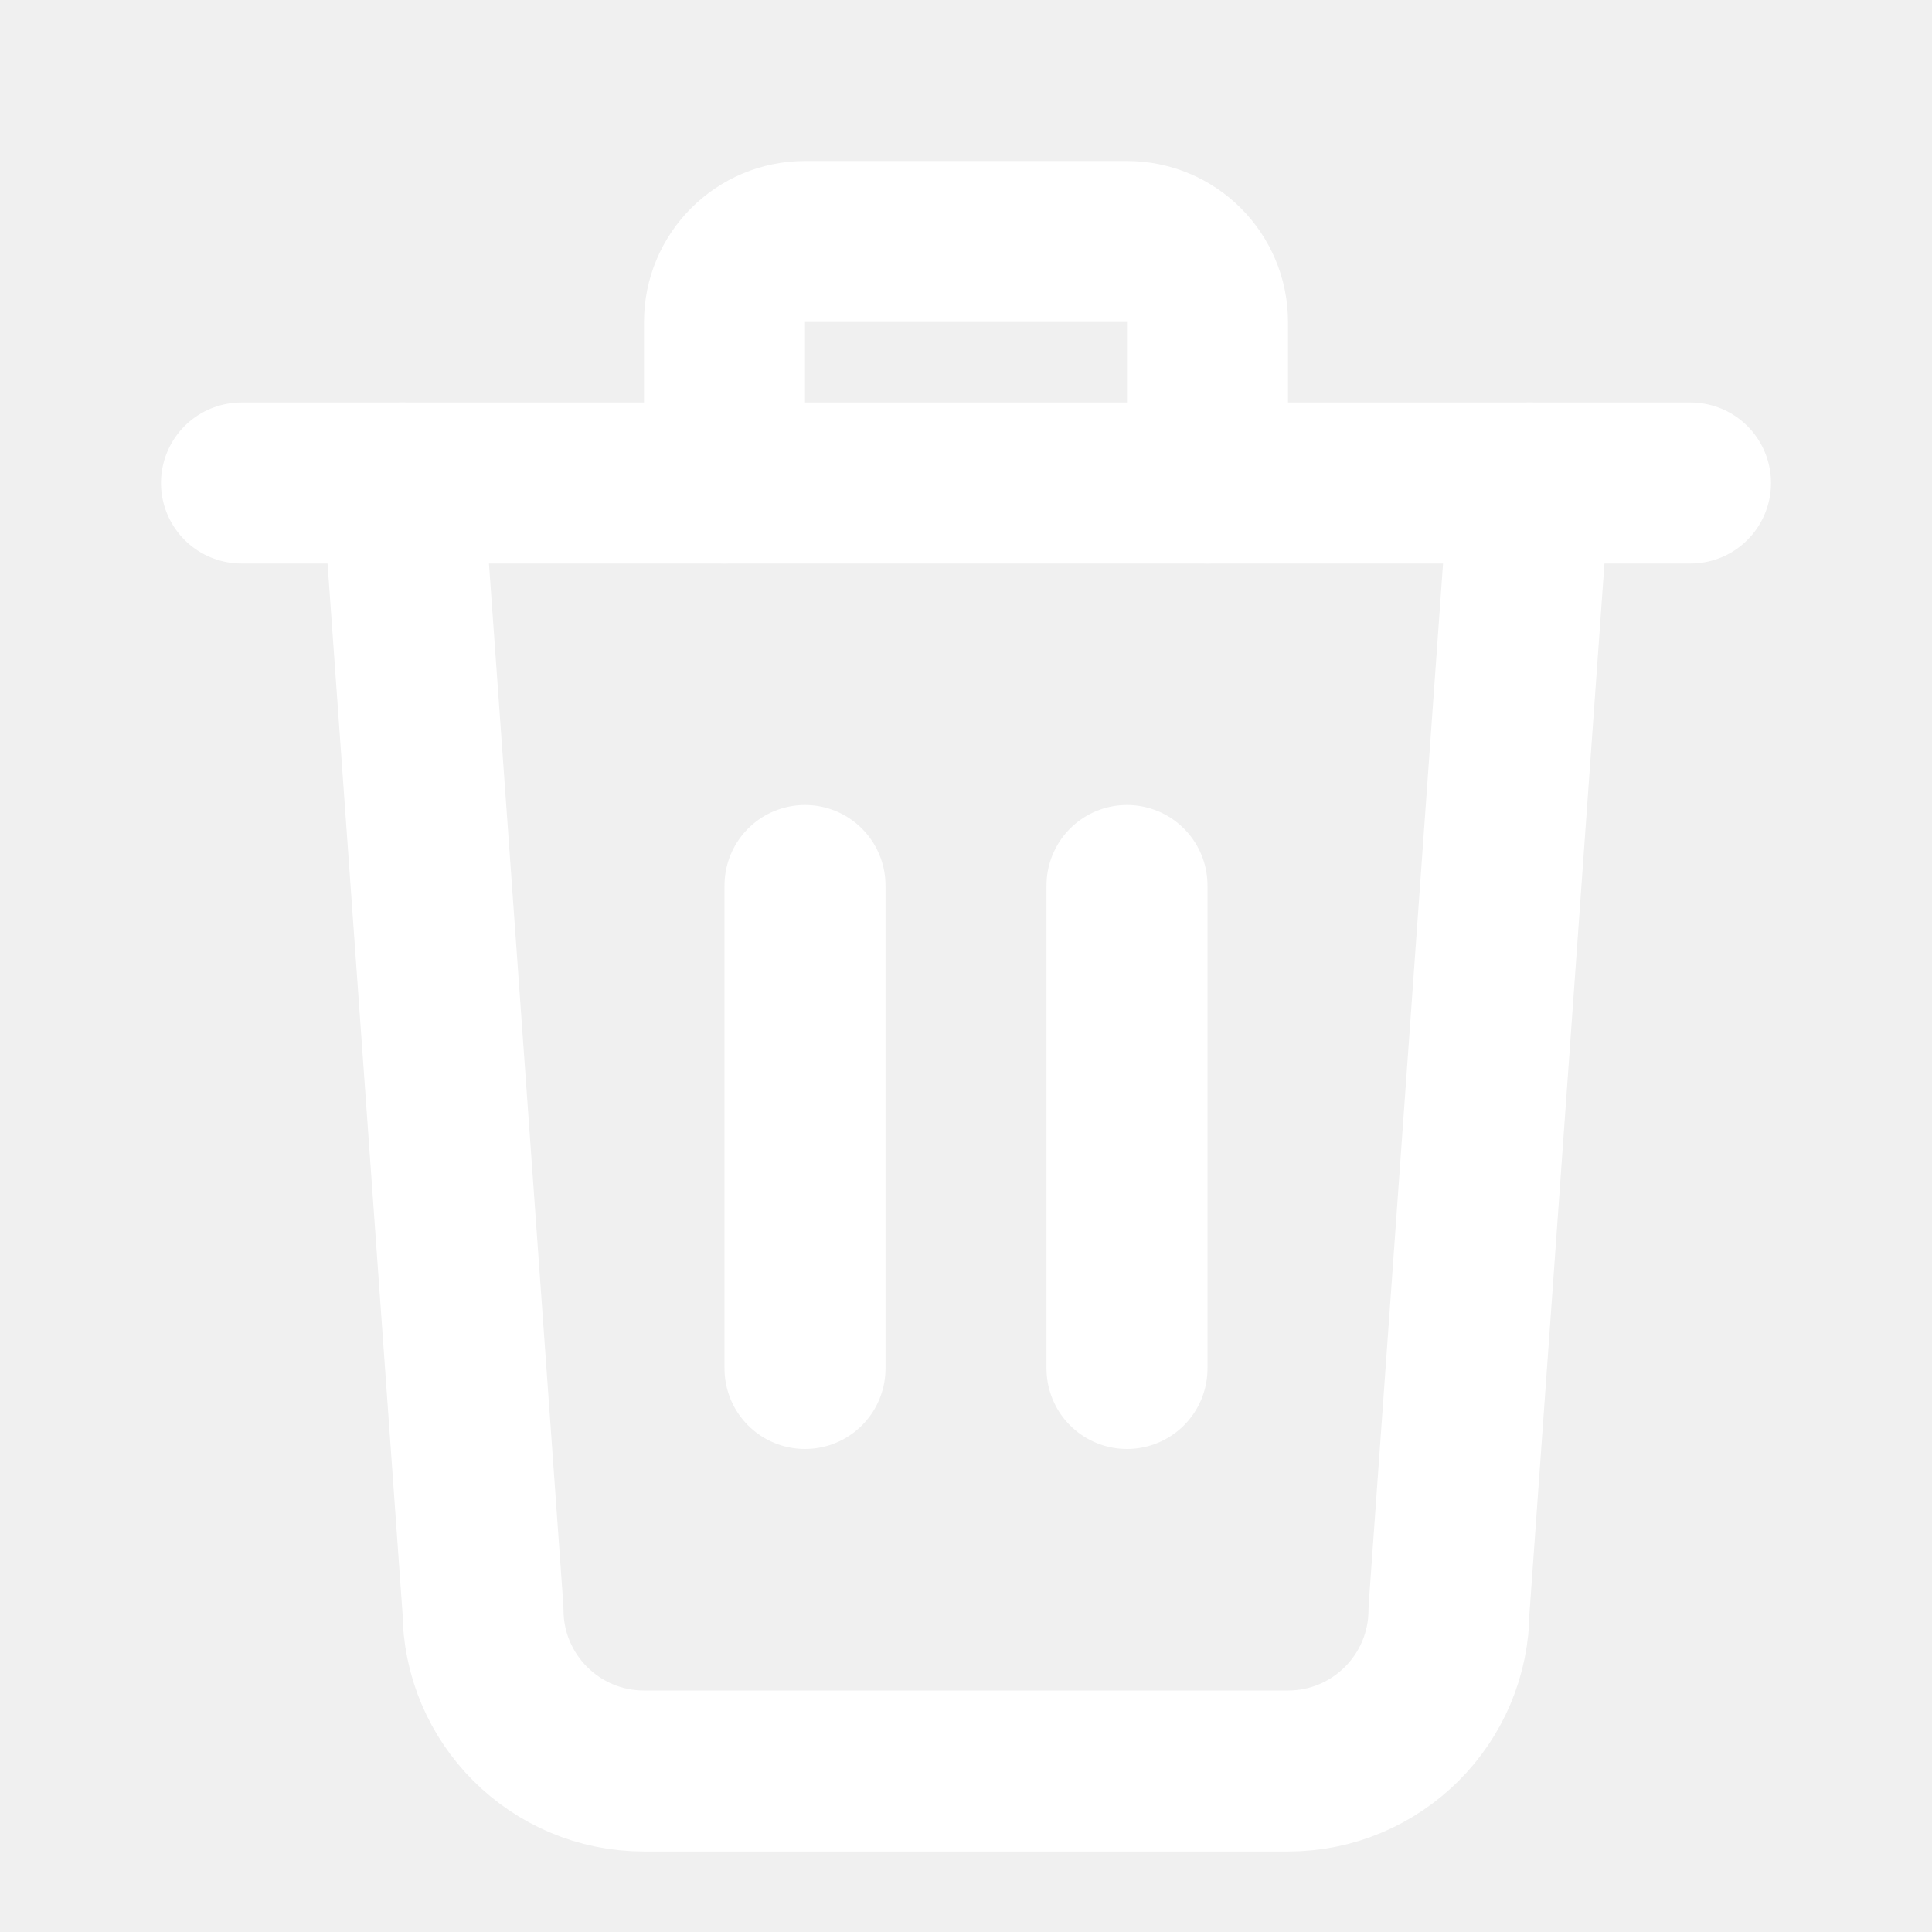
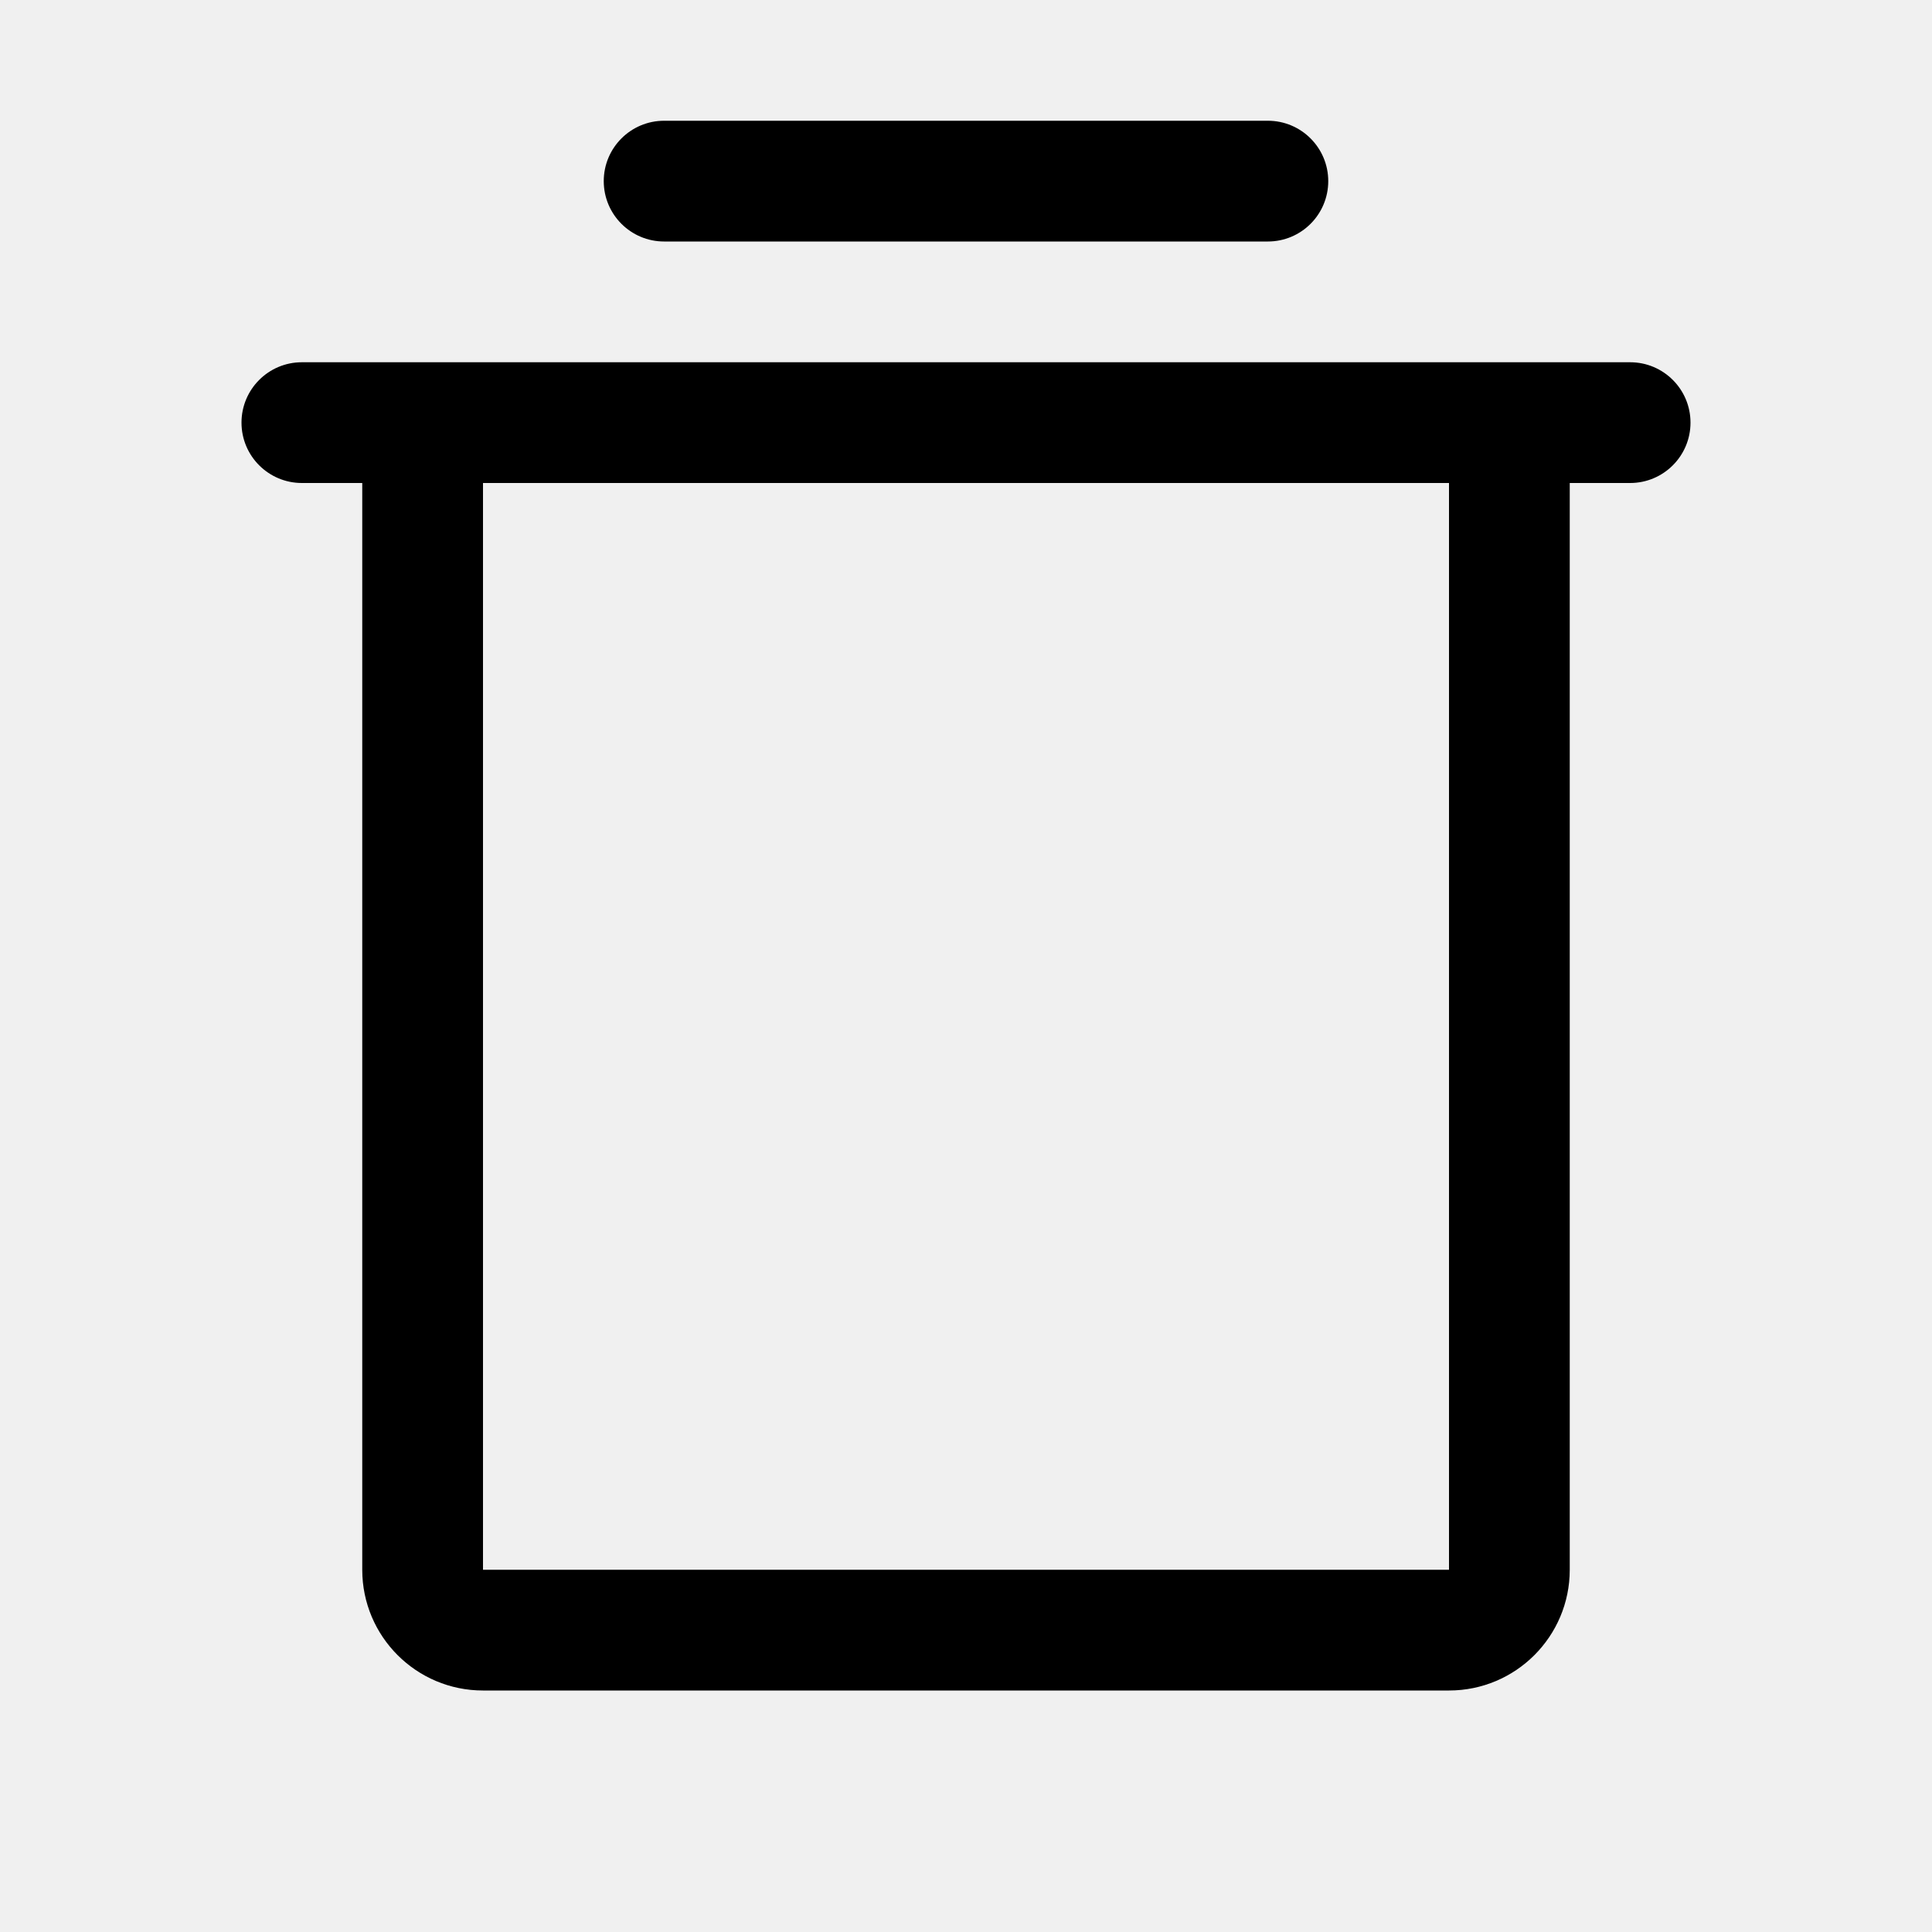
- <svg xmlns="http://www.w3.org/2000/svg" width="24" height="24" viewBox="0 0 24 24" fill="none" stroke="white" stroke-width="2" stroke-linecap="round" stroke-linejoin="round">
-   <polyline points="3 6 5 6 21 6" />
-   <path d="M19 6l-1 14a2 2 0 0 1-2 2H8a2 2 0 0 1-2-2L5 6" />
-   <path d="M10 11v6" />
-   <path d="M14 11v6" />
-   <path d="M9 6V4a1 1 0 0 1 1-1h4a1 1 0 0 1 1 1v2" />
+ <svg xmlns="http://www.w3.org/2000/svg" viewBox="0 0 256 256" fill="currentColor">
+   <path d="M216,48H40a8,8,0,0,0,0,16h8V208a16,16,0,0,0,16,16H192a16,16,0,0,0,16-16V64h8a8,8,0,0,0,0-16ZM192,208H64V64H192ZM80,24a8,8,0,0,1,8-8h80a8,8,0,0,1,0,16H88A8,8,0,0,1,80,24Z" />
</svg>
